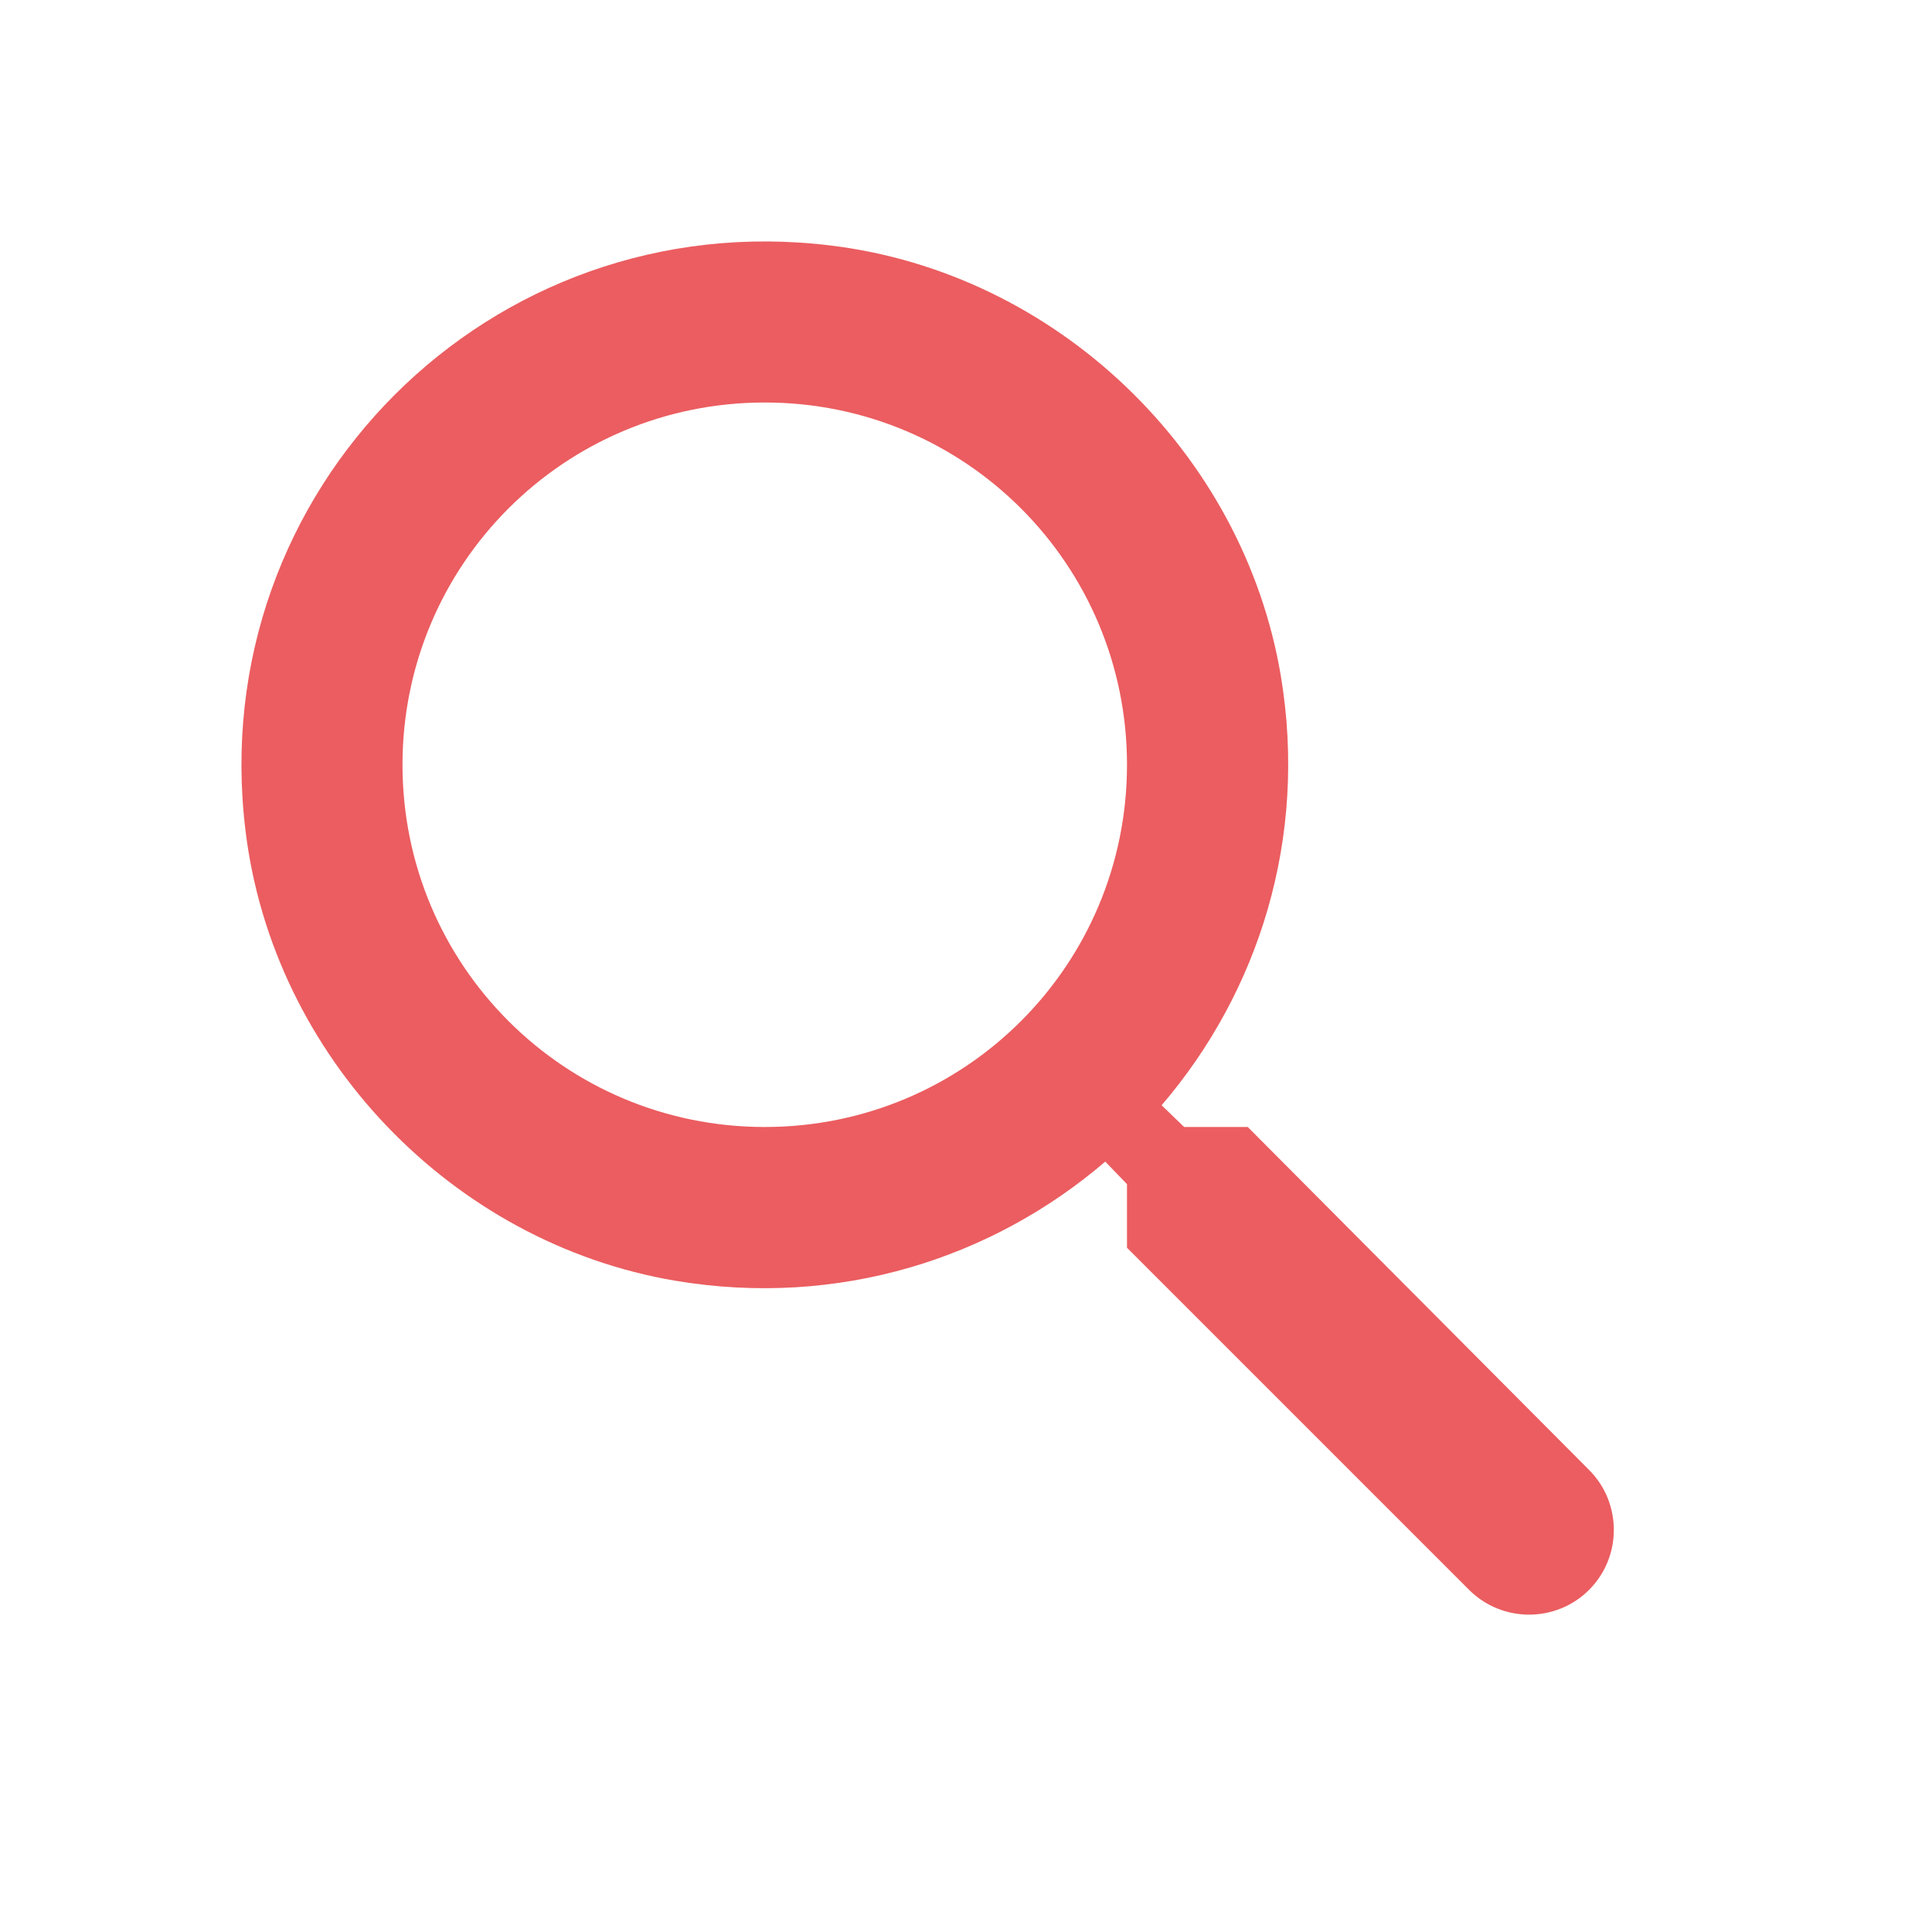
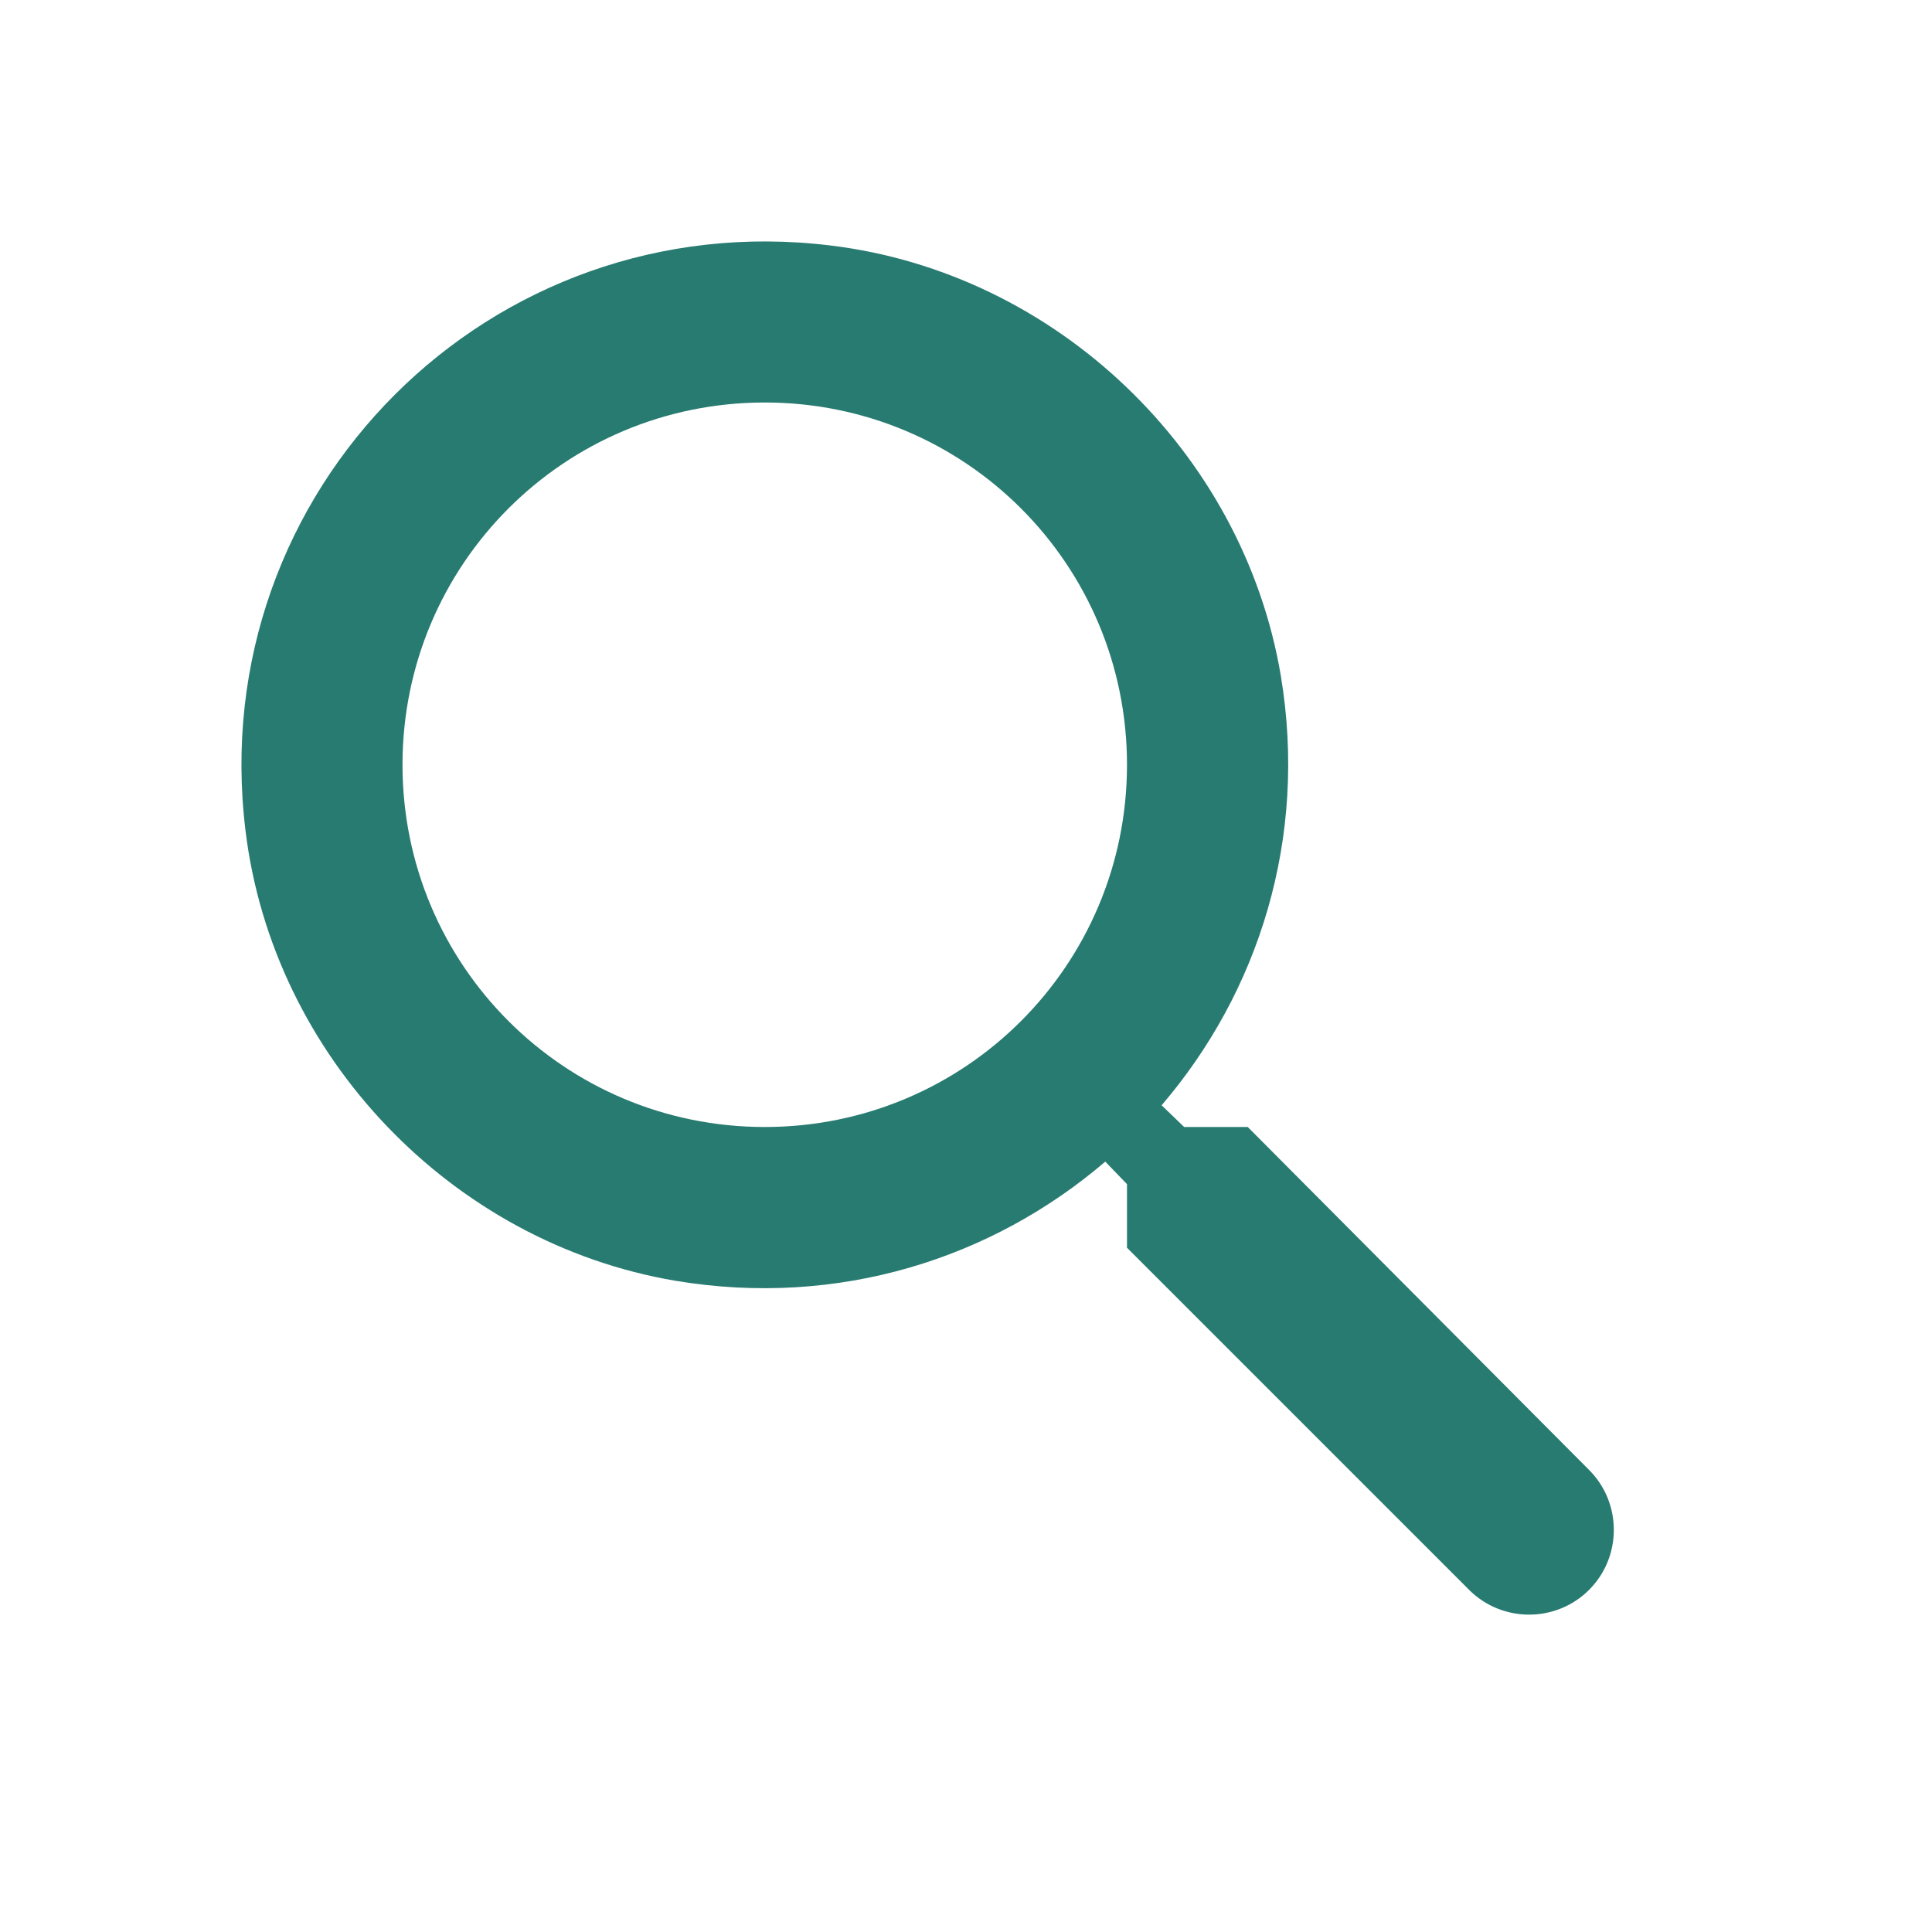
<svg xmlns="http://www.w3.org/2000/svg" width="24" height="24" viewBox="0 0 24 24" fill="none">
-   <path d="M15.5 14H14.71L14.43 13.73C15.63 12.33 16.25 10.42 15.91 8.39C15.44 5.61 13.12 3.39 10.32 3.05C6.09 2.53 2.53 6.09 3.05 10.32C3.39 13.12 5.61 15.44 8.39 15.91C10.42 16.25 12.33 15.63 13.73 14.43L14 14.71V15.5L18.25 19.75C18.66 20.16 19.33 20.16 19.74 19.75C20.15 19.34 20.15 18.67 19.74 18.26L15.5 14ZM9.5 14C7.01 14 5 11.99 5 9.5C5 7.01 7.01 5 9.5 5C11.99 5 14 7.01 14 9.5C14 11.99 11.99 14 9.5 14Z" fill="#EB5D60" />
+   <path d="M15.5 14H14.71L14.43 13.73C15.63 12.33 16.25 10.42 15.91 8.39C15.44 5.61 13.12 3.39 10.32 3.05C6.09 2.53 2.53 6.09 3.05 10.32C3.39 13.12 5.61 15.44 8.39 15.91C10.42 16.25 12.33 15.63 13.73 14.43L14 14.71V15.5L18.25 19.75C18.66 20.16 19.33 20.16 19.74 19.75C20.15 19.34 20.15 18.67 19.74 18.26L15.5 14ZM9.5 14C7.01 14 5 11.99 5 9.5C5 7.01 7.01 5 9.5 5C11.99 5 14 7.01 14 9.5C14 11.99 11.99 14 9.5 14Z" fill="#287B71" />
</svg>
